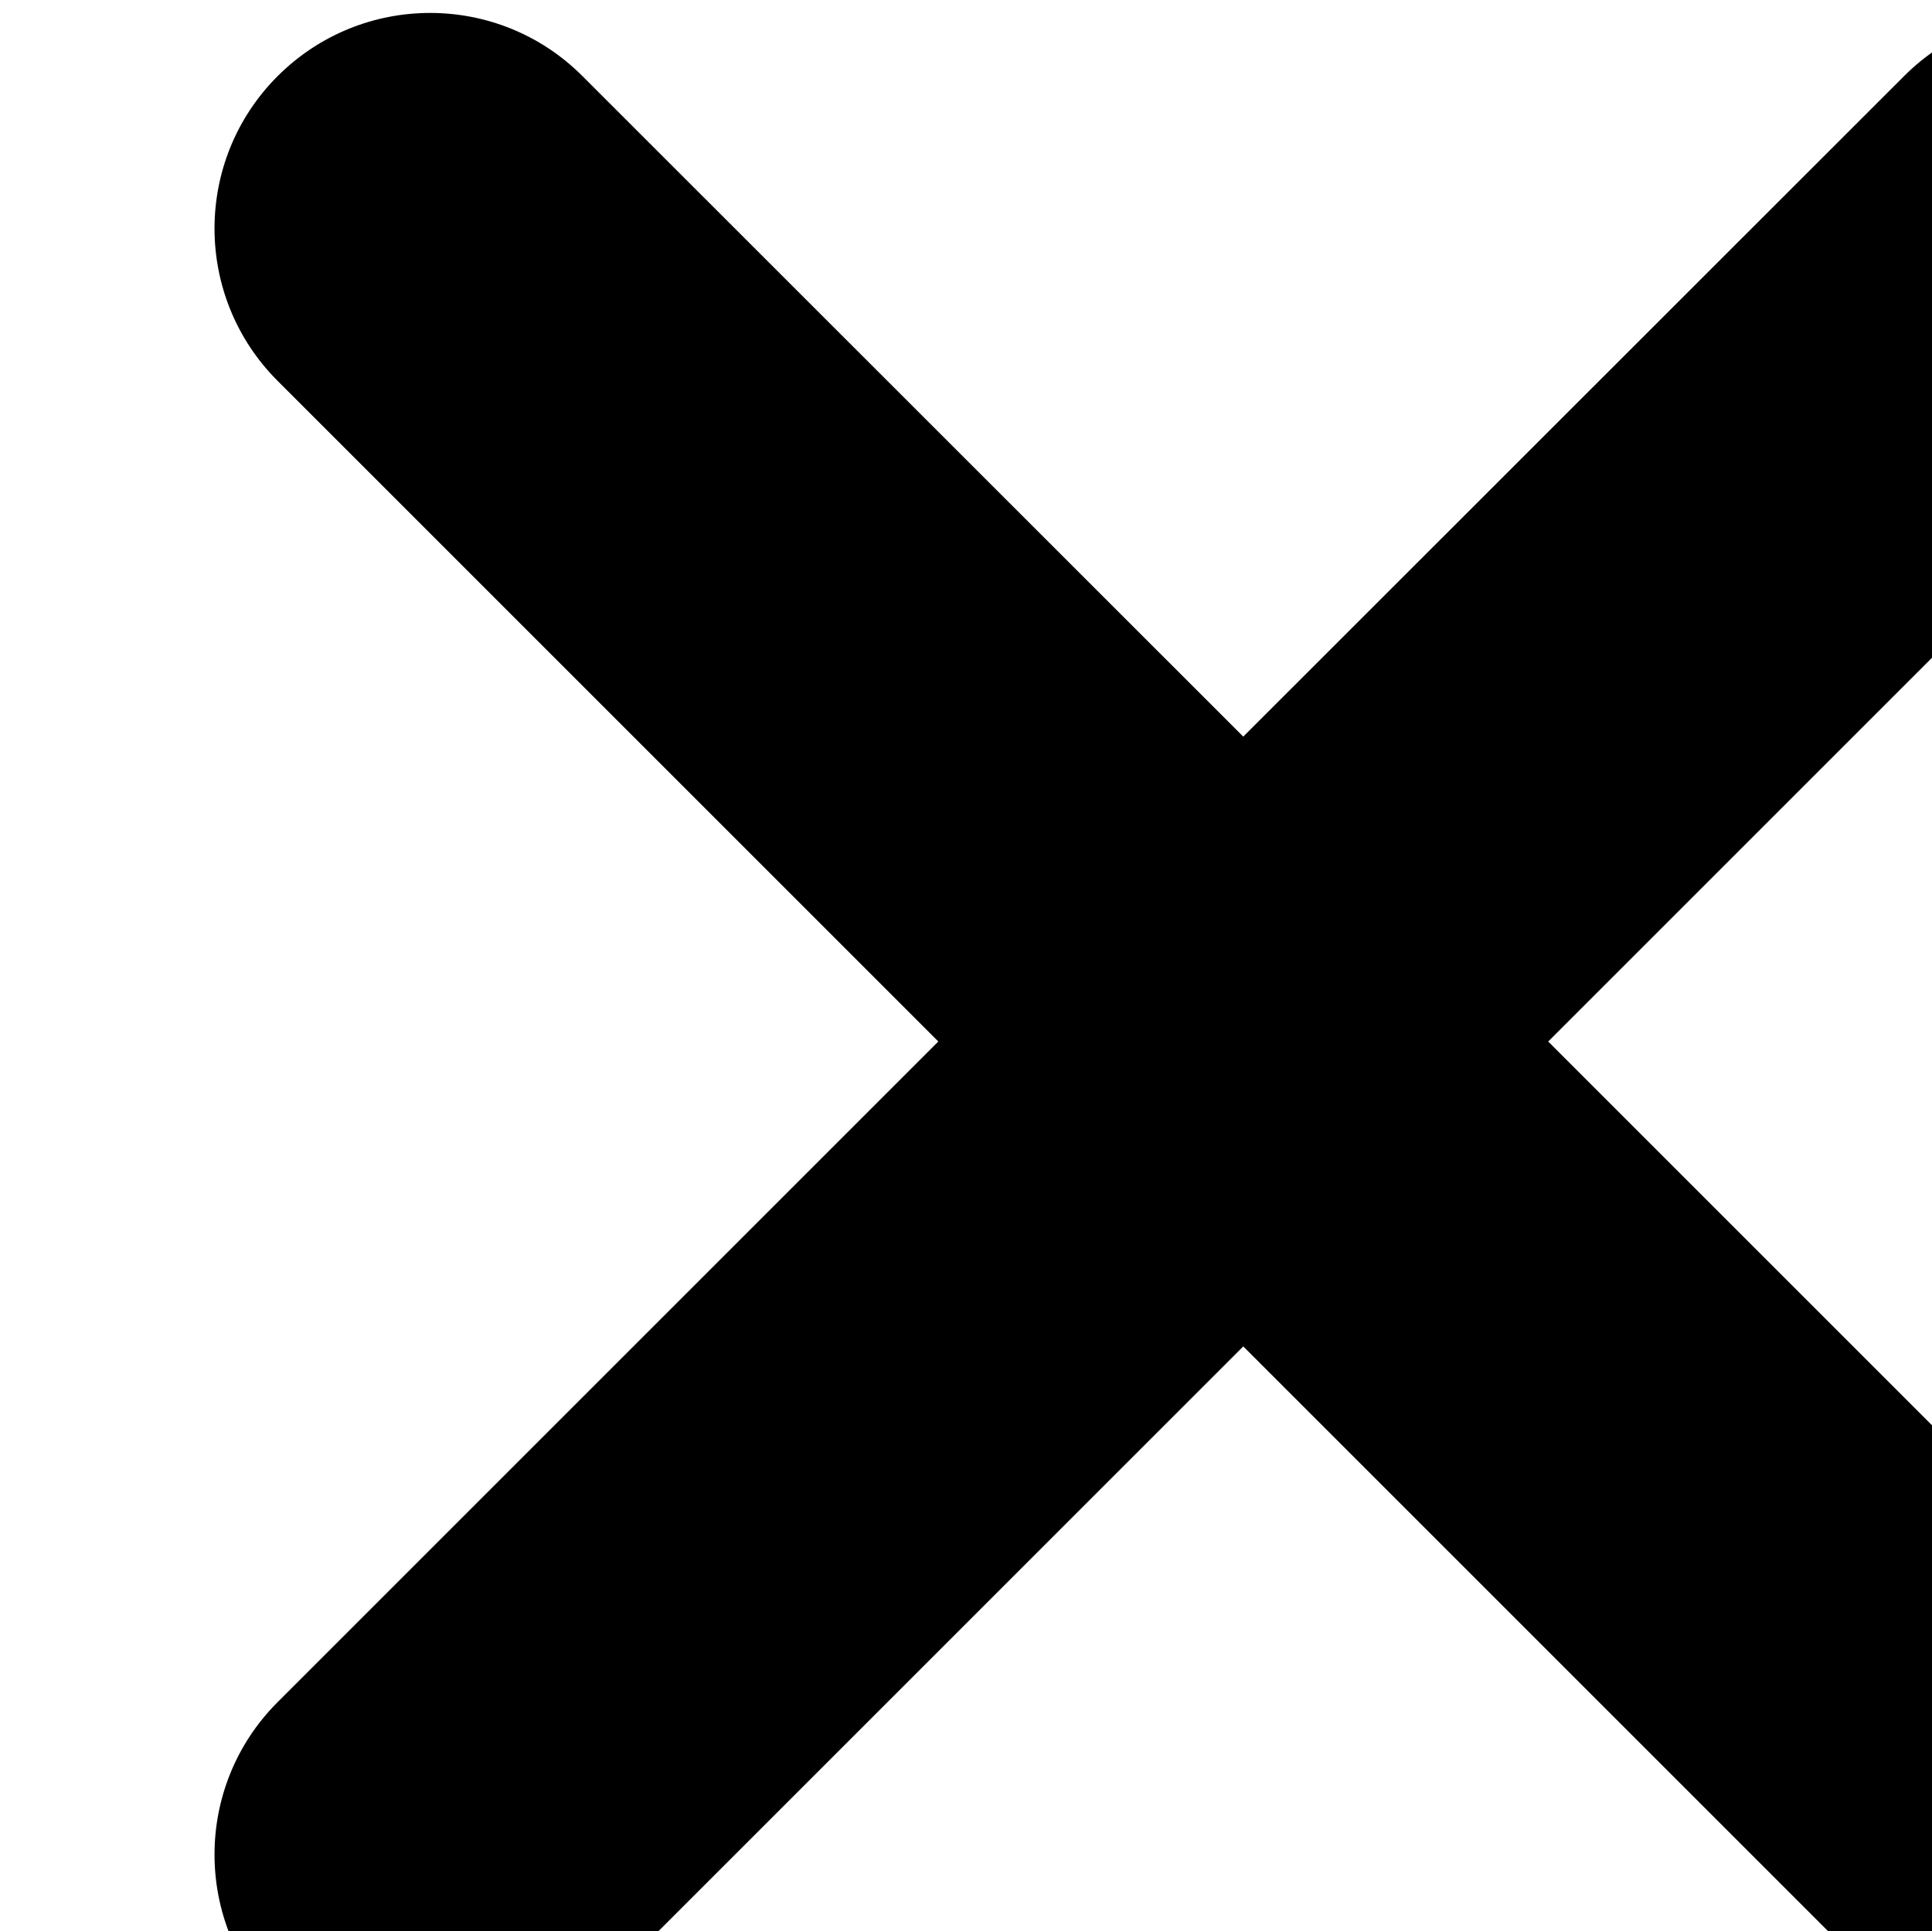
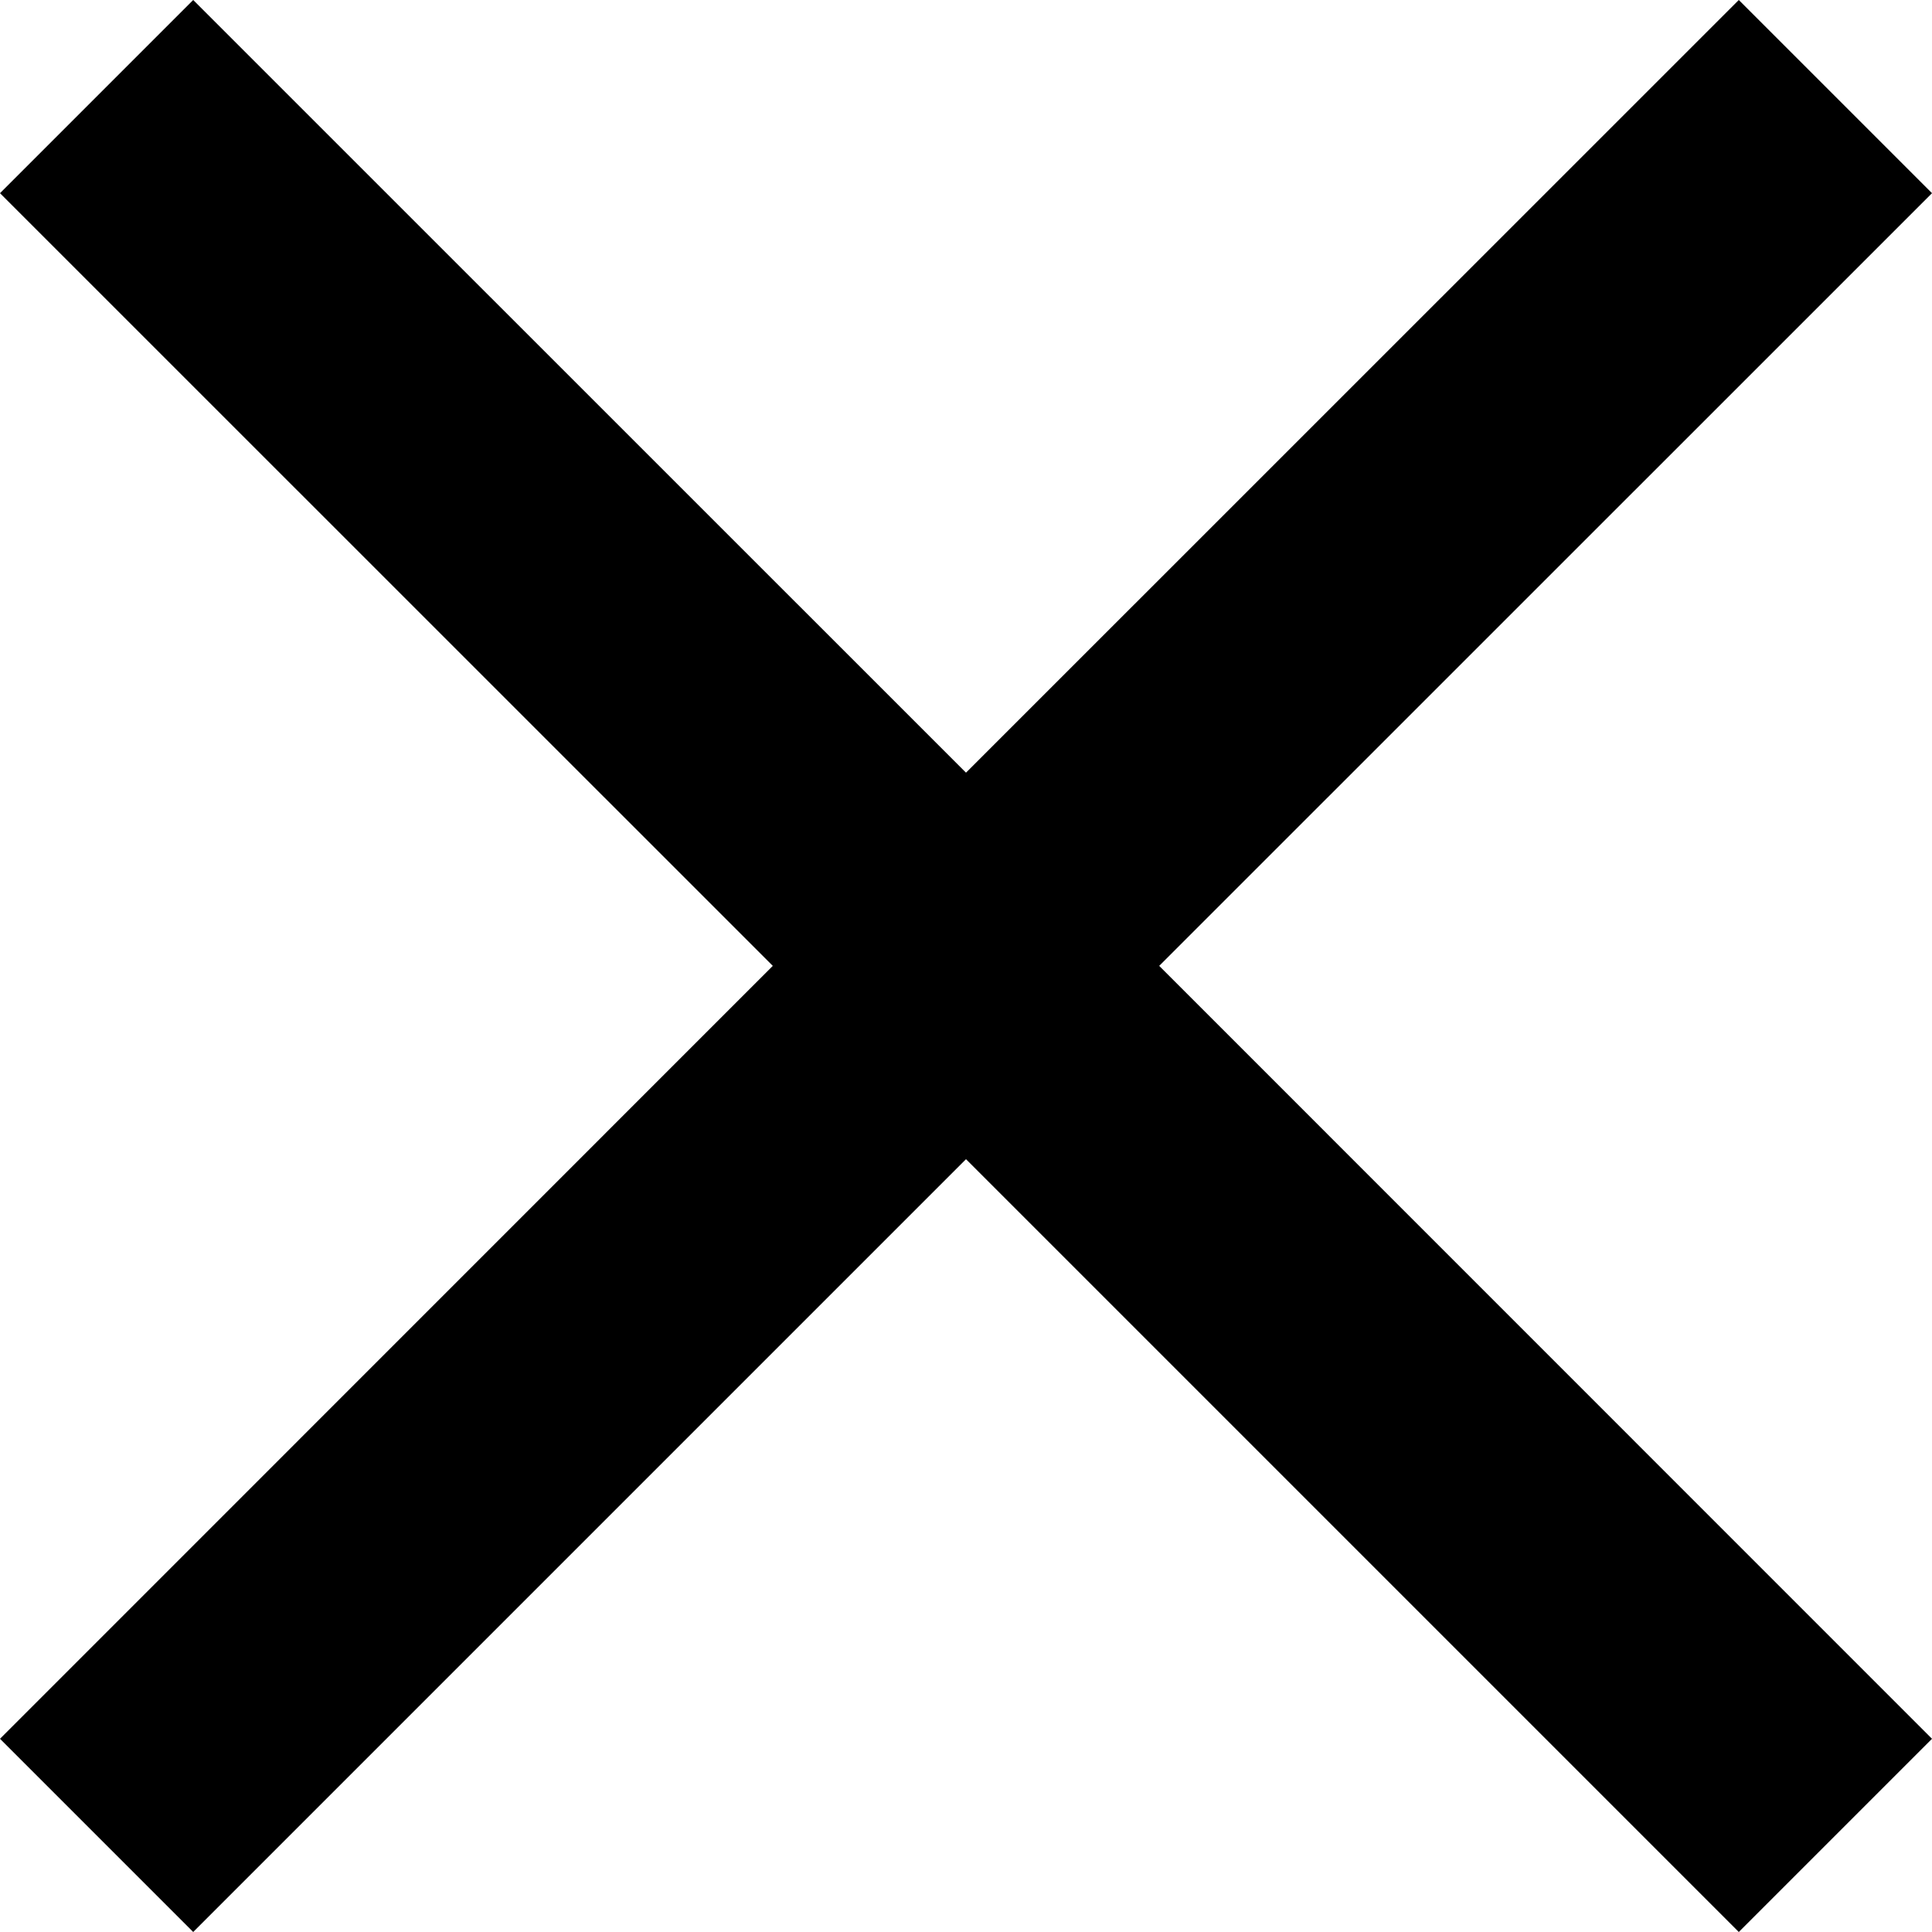
<svg>
-   <path fill-rule="evenodd" d="M6.849,4.608 L9.772,7.531 C10.144,7.903 10.144,8.507 9.772,8.880 C9.399,9.252 8.795,9.252 8.423,8.880 L5.500,5.957 L2.577,8.880 C2.205,9.252 1.601,9.252 1.228,8.880 C0.856,8.507 0.856,7.903 1.228,7.531 L4.151,4.608 L1.228,1.685 C0.856,1.313 0.856,0.709 1.228,0.337 C1.601,-0.036 2.205,-0.036 2.577,0.337 L5.500,3.259 L8.423,0.337 C8.795,-0.036 9.399,-0.036 9.772,0.337 C10.144,0.709 10.144,1.313 9.772,1.685 L6.849,4.608 Z" />
+   <path fill-rule="evenodd" d="M15.000,1.500 L13.500,-0.000 L7.500,5.999 L1.500,-0.000 L-0.000,1.500 L6.000,7.499 L-0.000,13.500 L1.500,15.000 L7.500,9.000 L13.500,15.000 L15.000,13.500 L9.000,7.499 L15.000,1.500 Z" />
</svg>
